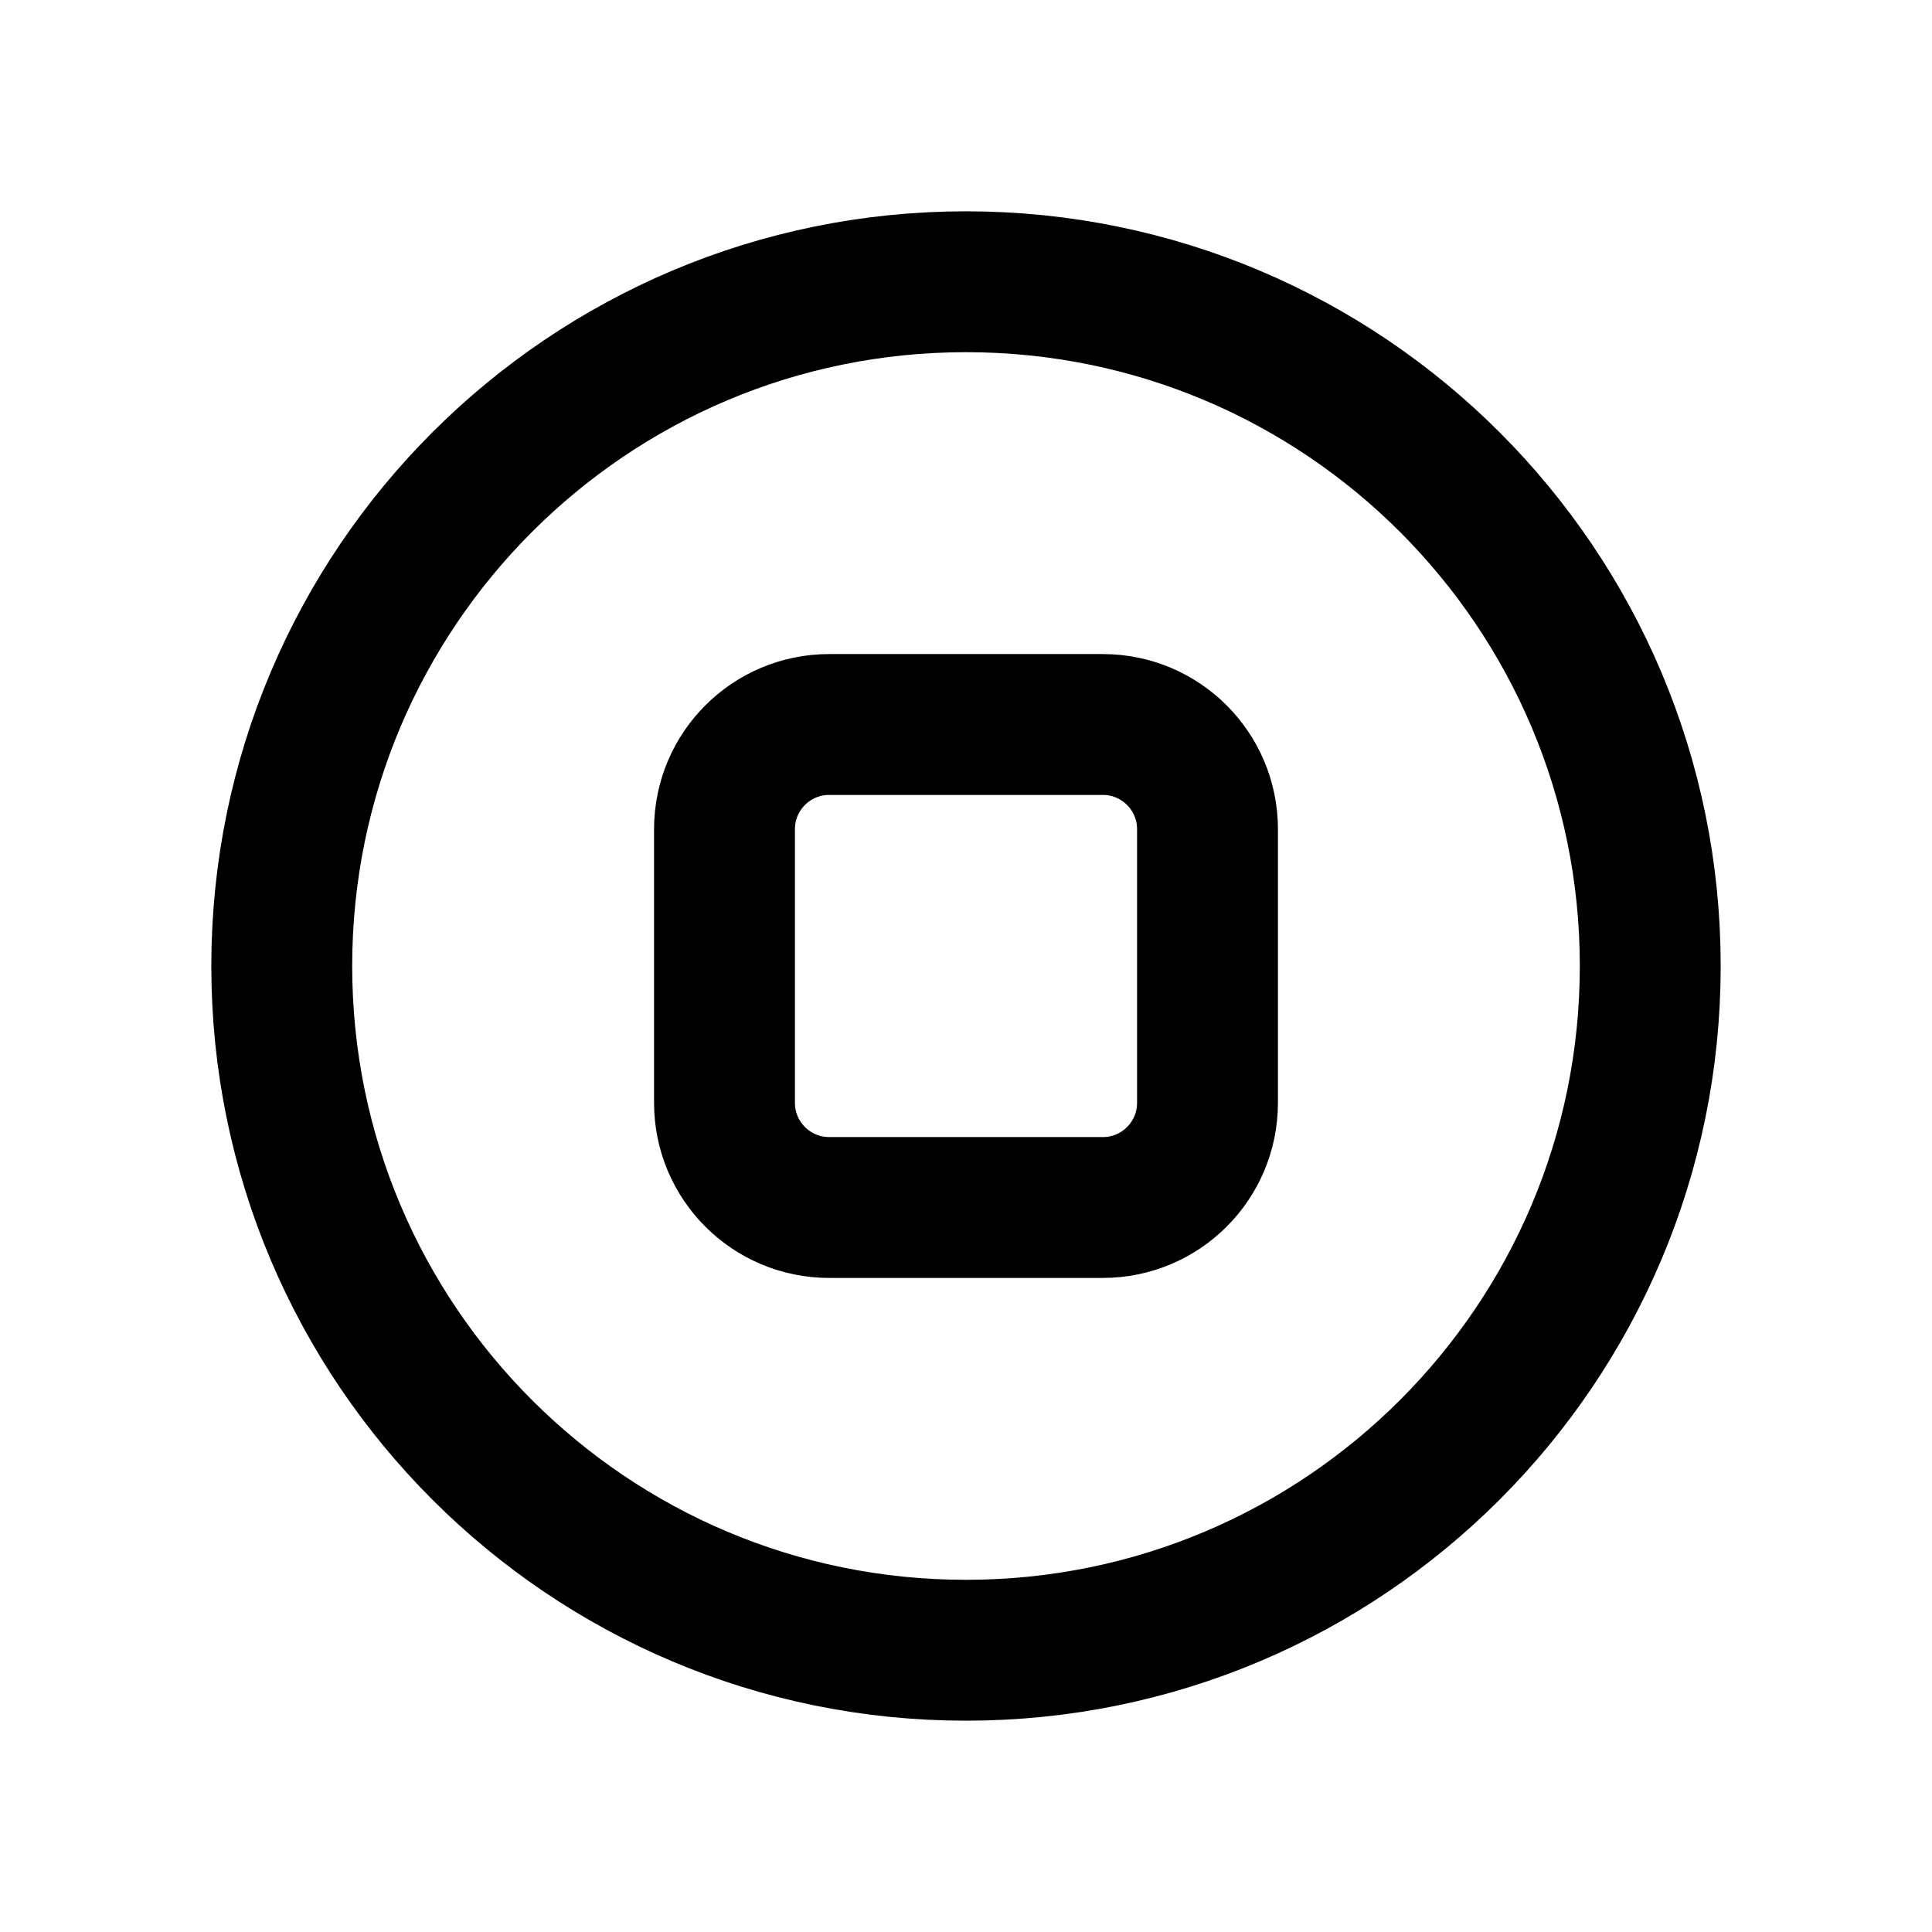
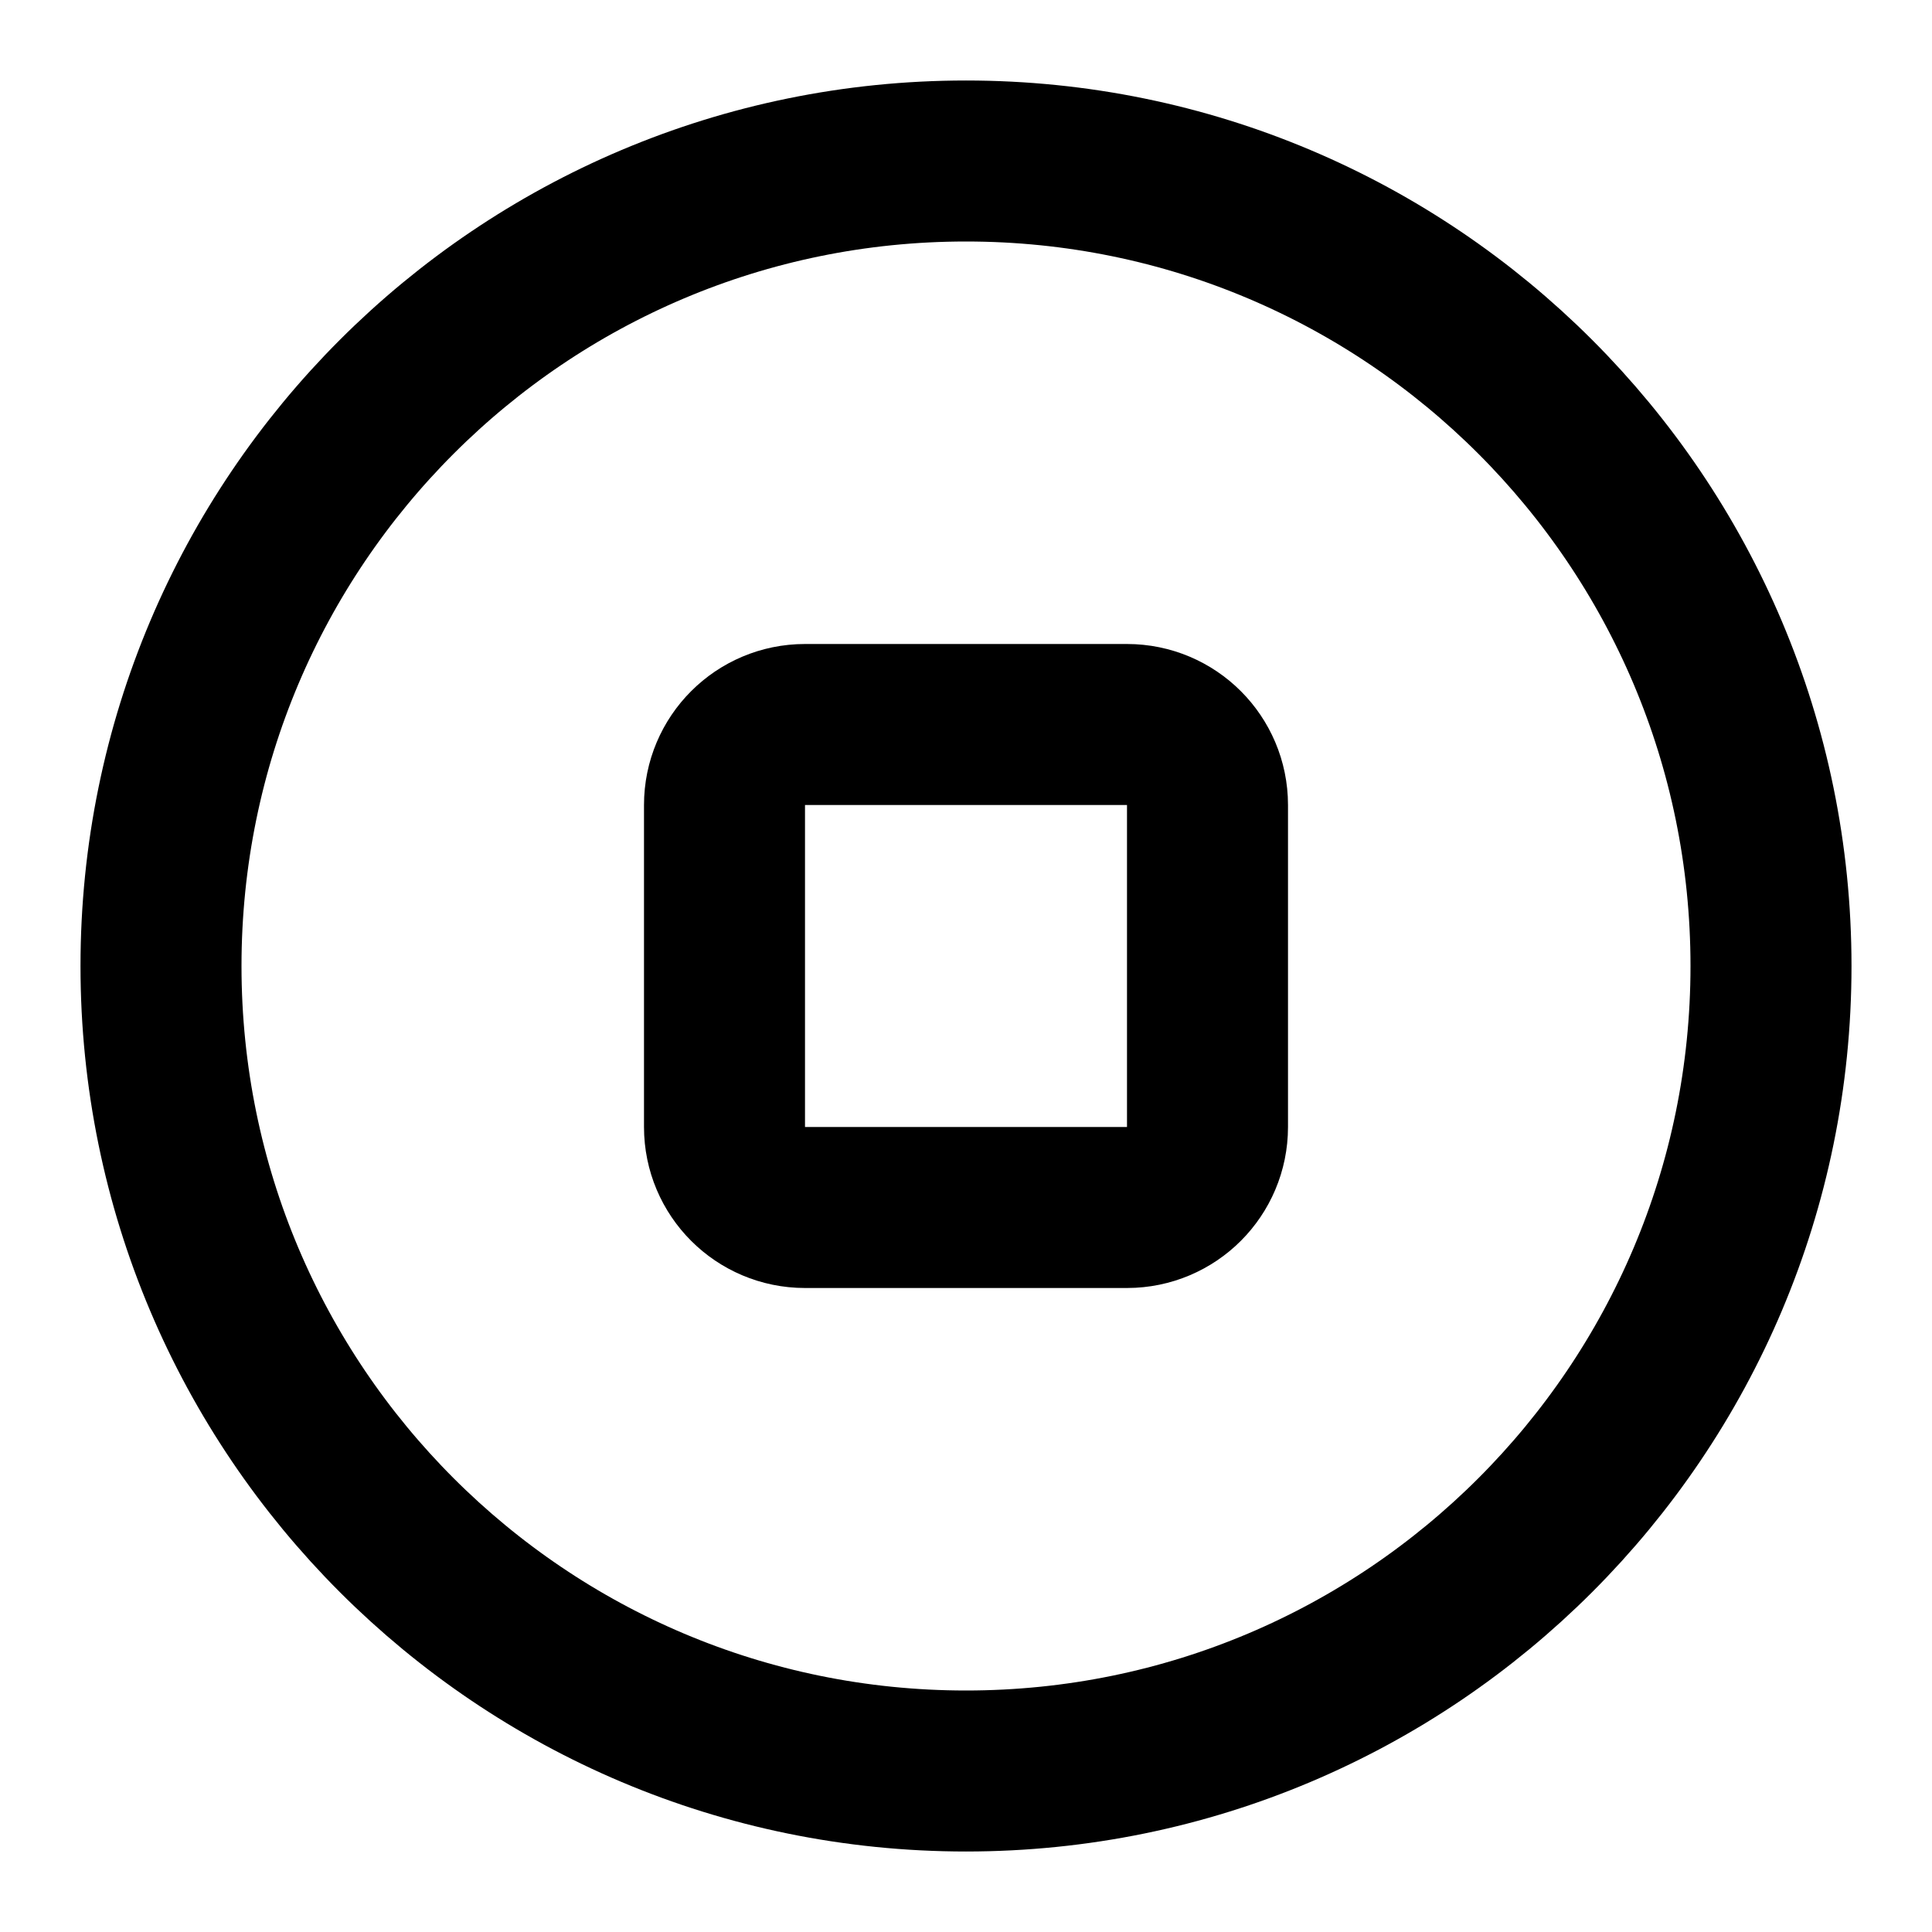
- <svg xmlns="http://www.w3.org/2000/svg" viewBox="0 0 24 24" fill="none" stroke="currentColor" stroke-width="1.75" stroke-linecap="round" stroke-linejoin="round">
-   <circle cx="12" cy="12" r="8.5" />
-   <rect x="9" y="9" width="6" height="6" rx="1.3" />
+ <svg xmlns="http://www.w3.org/2000/svg" width="24" height="24" viewBox="0 0 24 24" fill="none" stroke="currentColor" stroke-width="2" stroke-linecap="round" stroke-linejoin="round">
+   <circle cx="12" cy="12" r="10" />
+   <rect x="9" y="9" width="6" height="6" rx="1" />
</svg>
